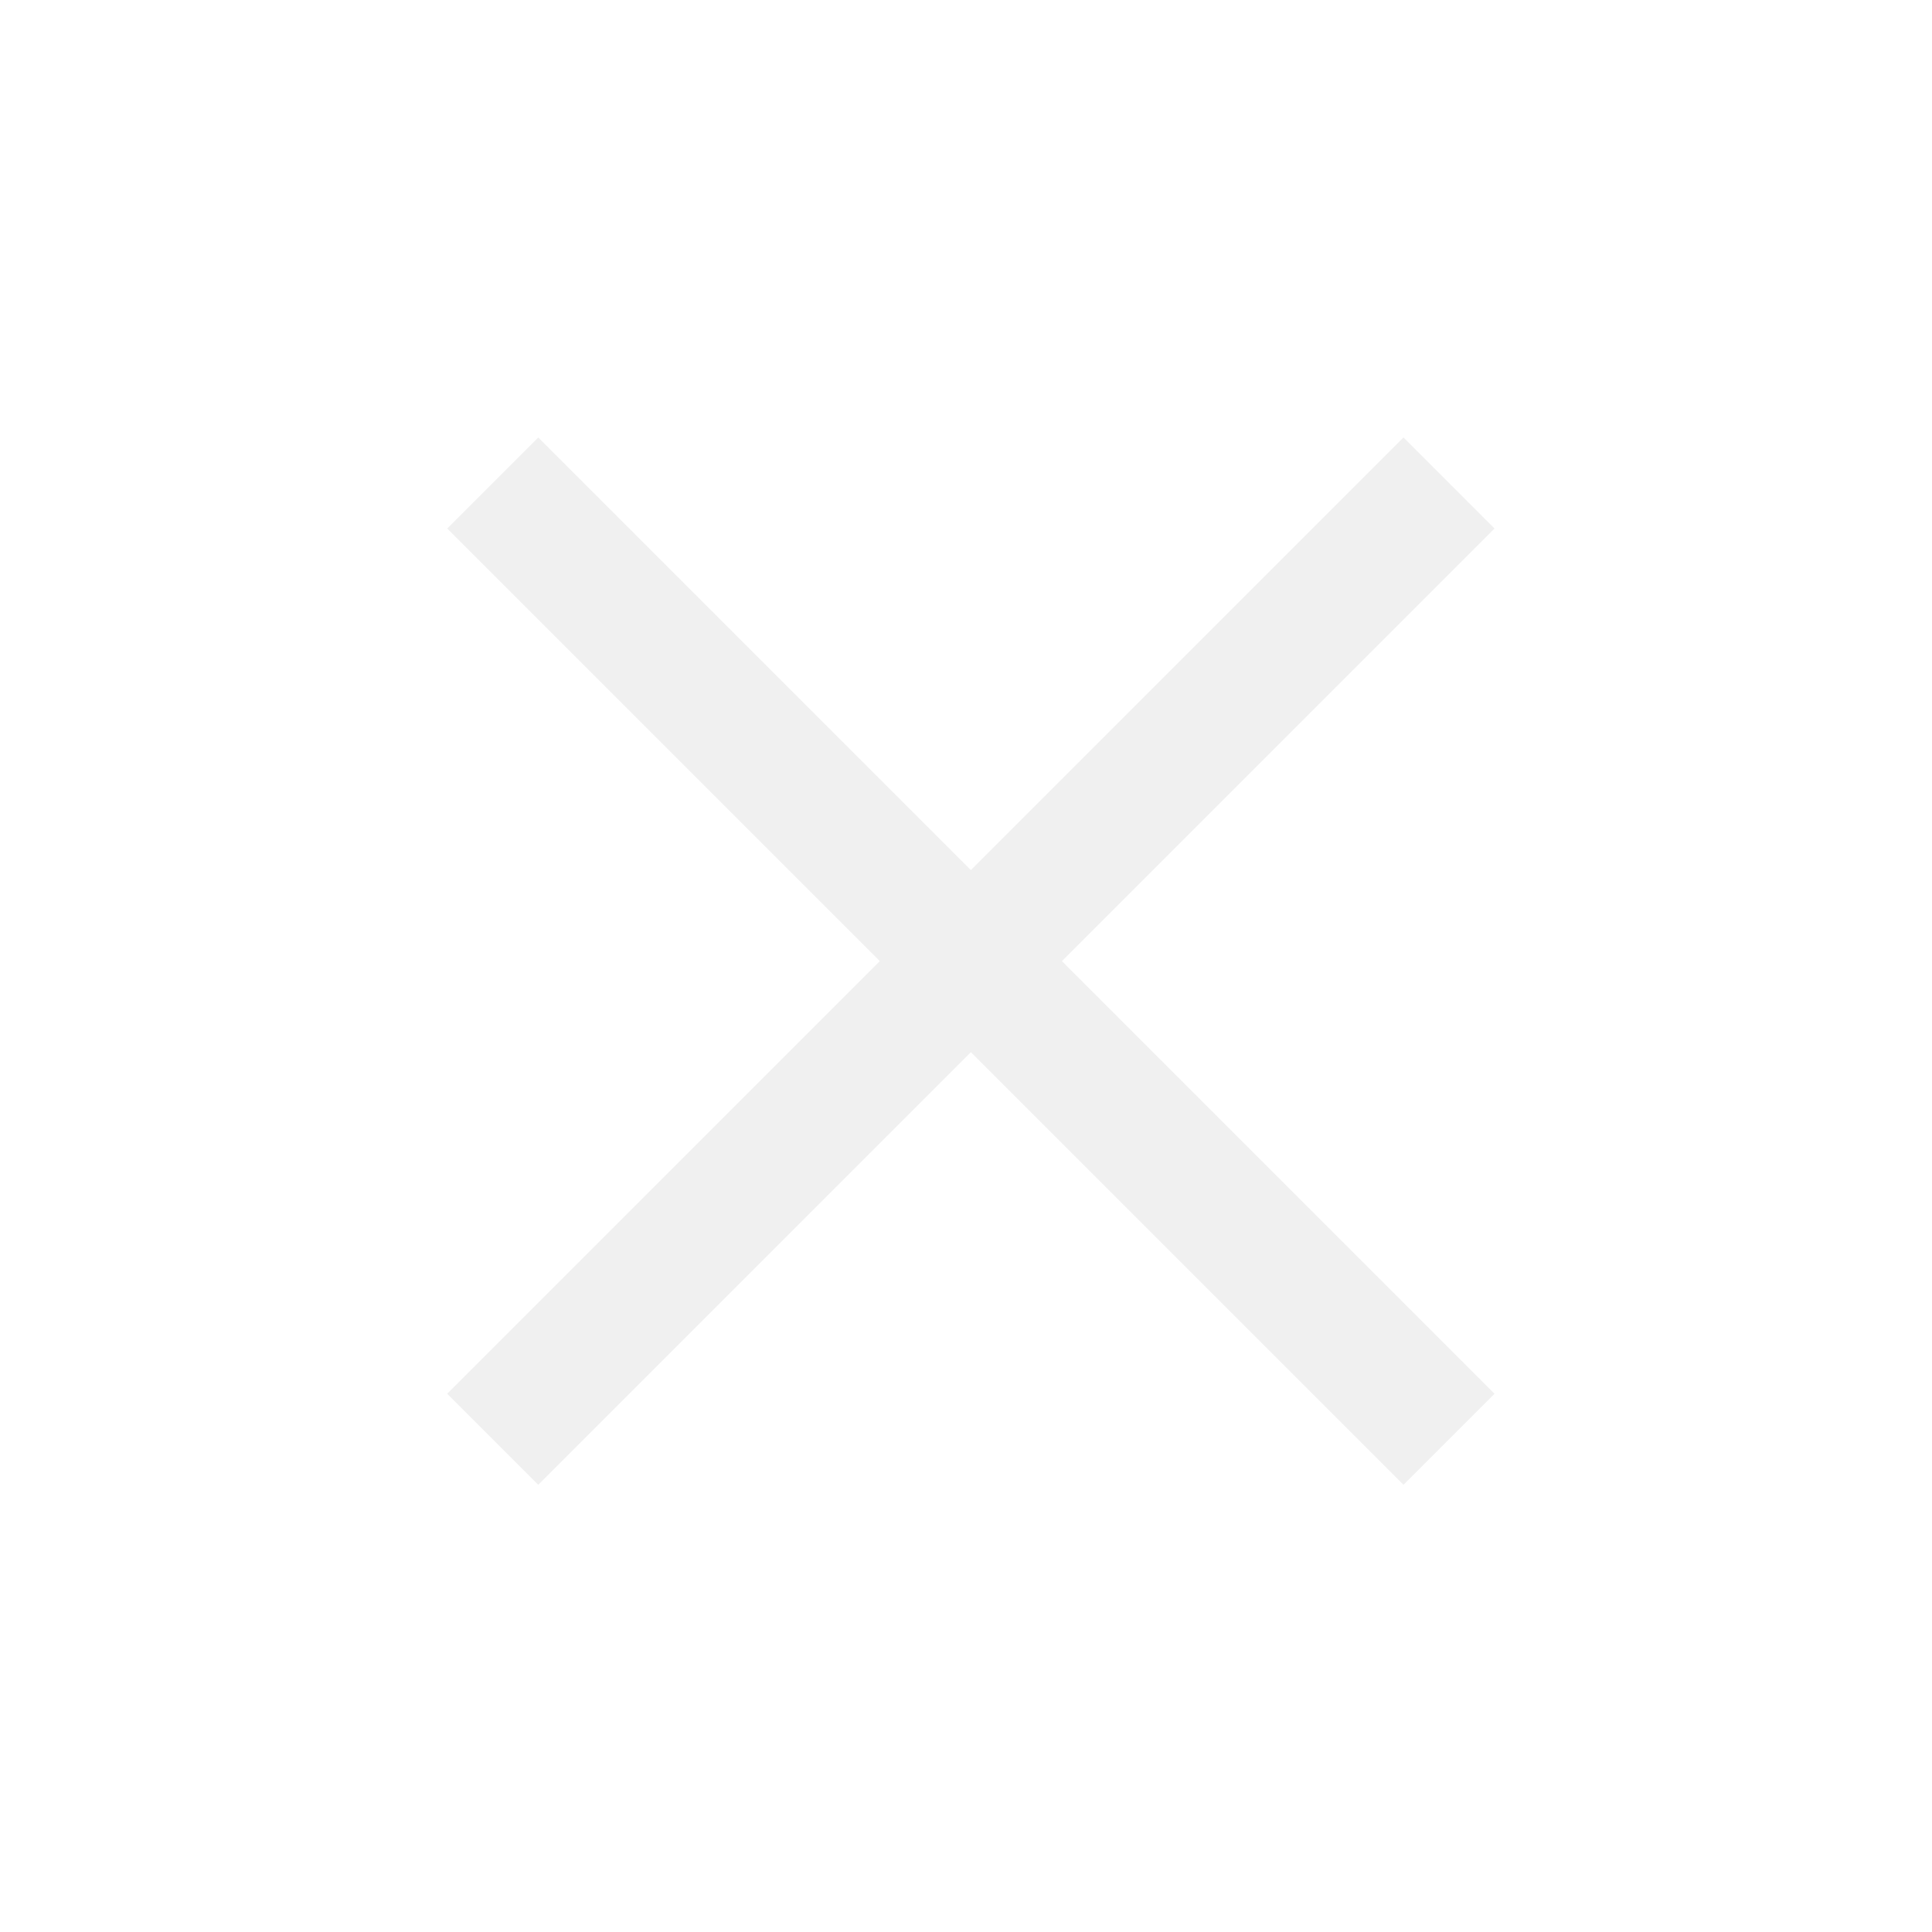
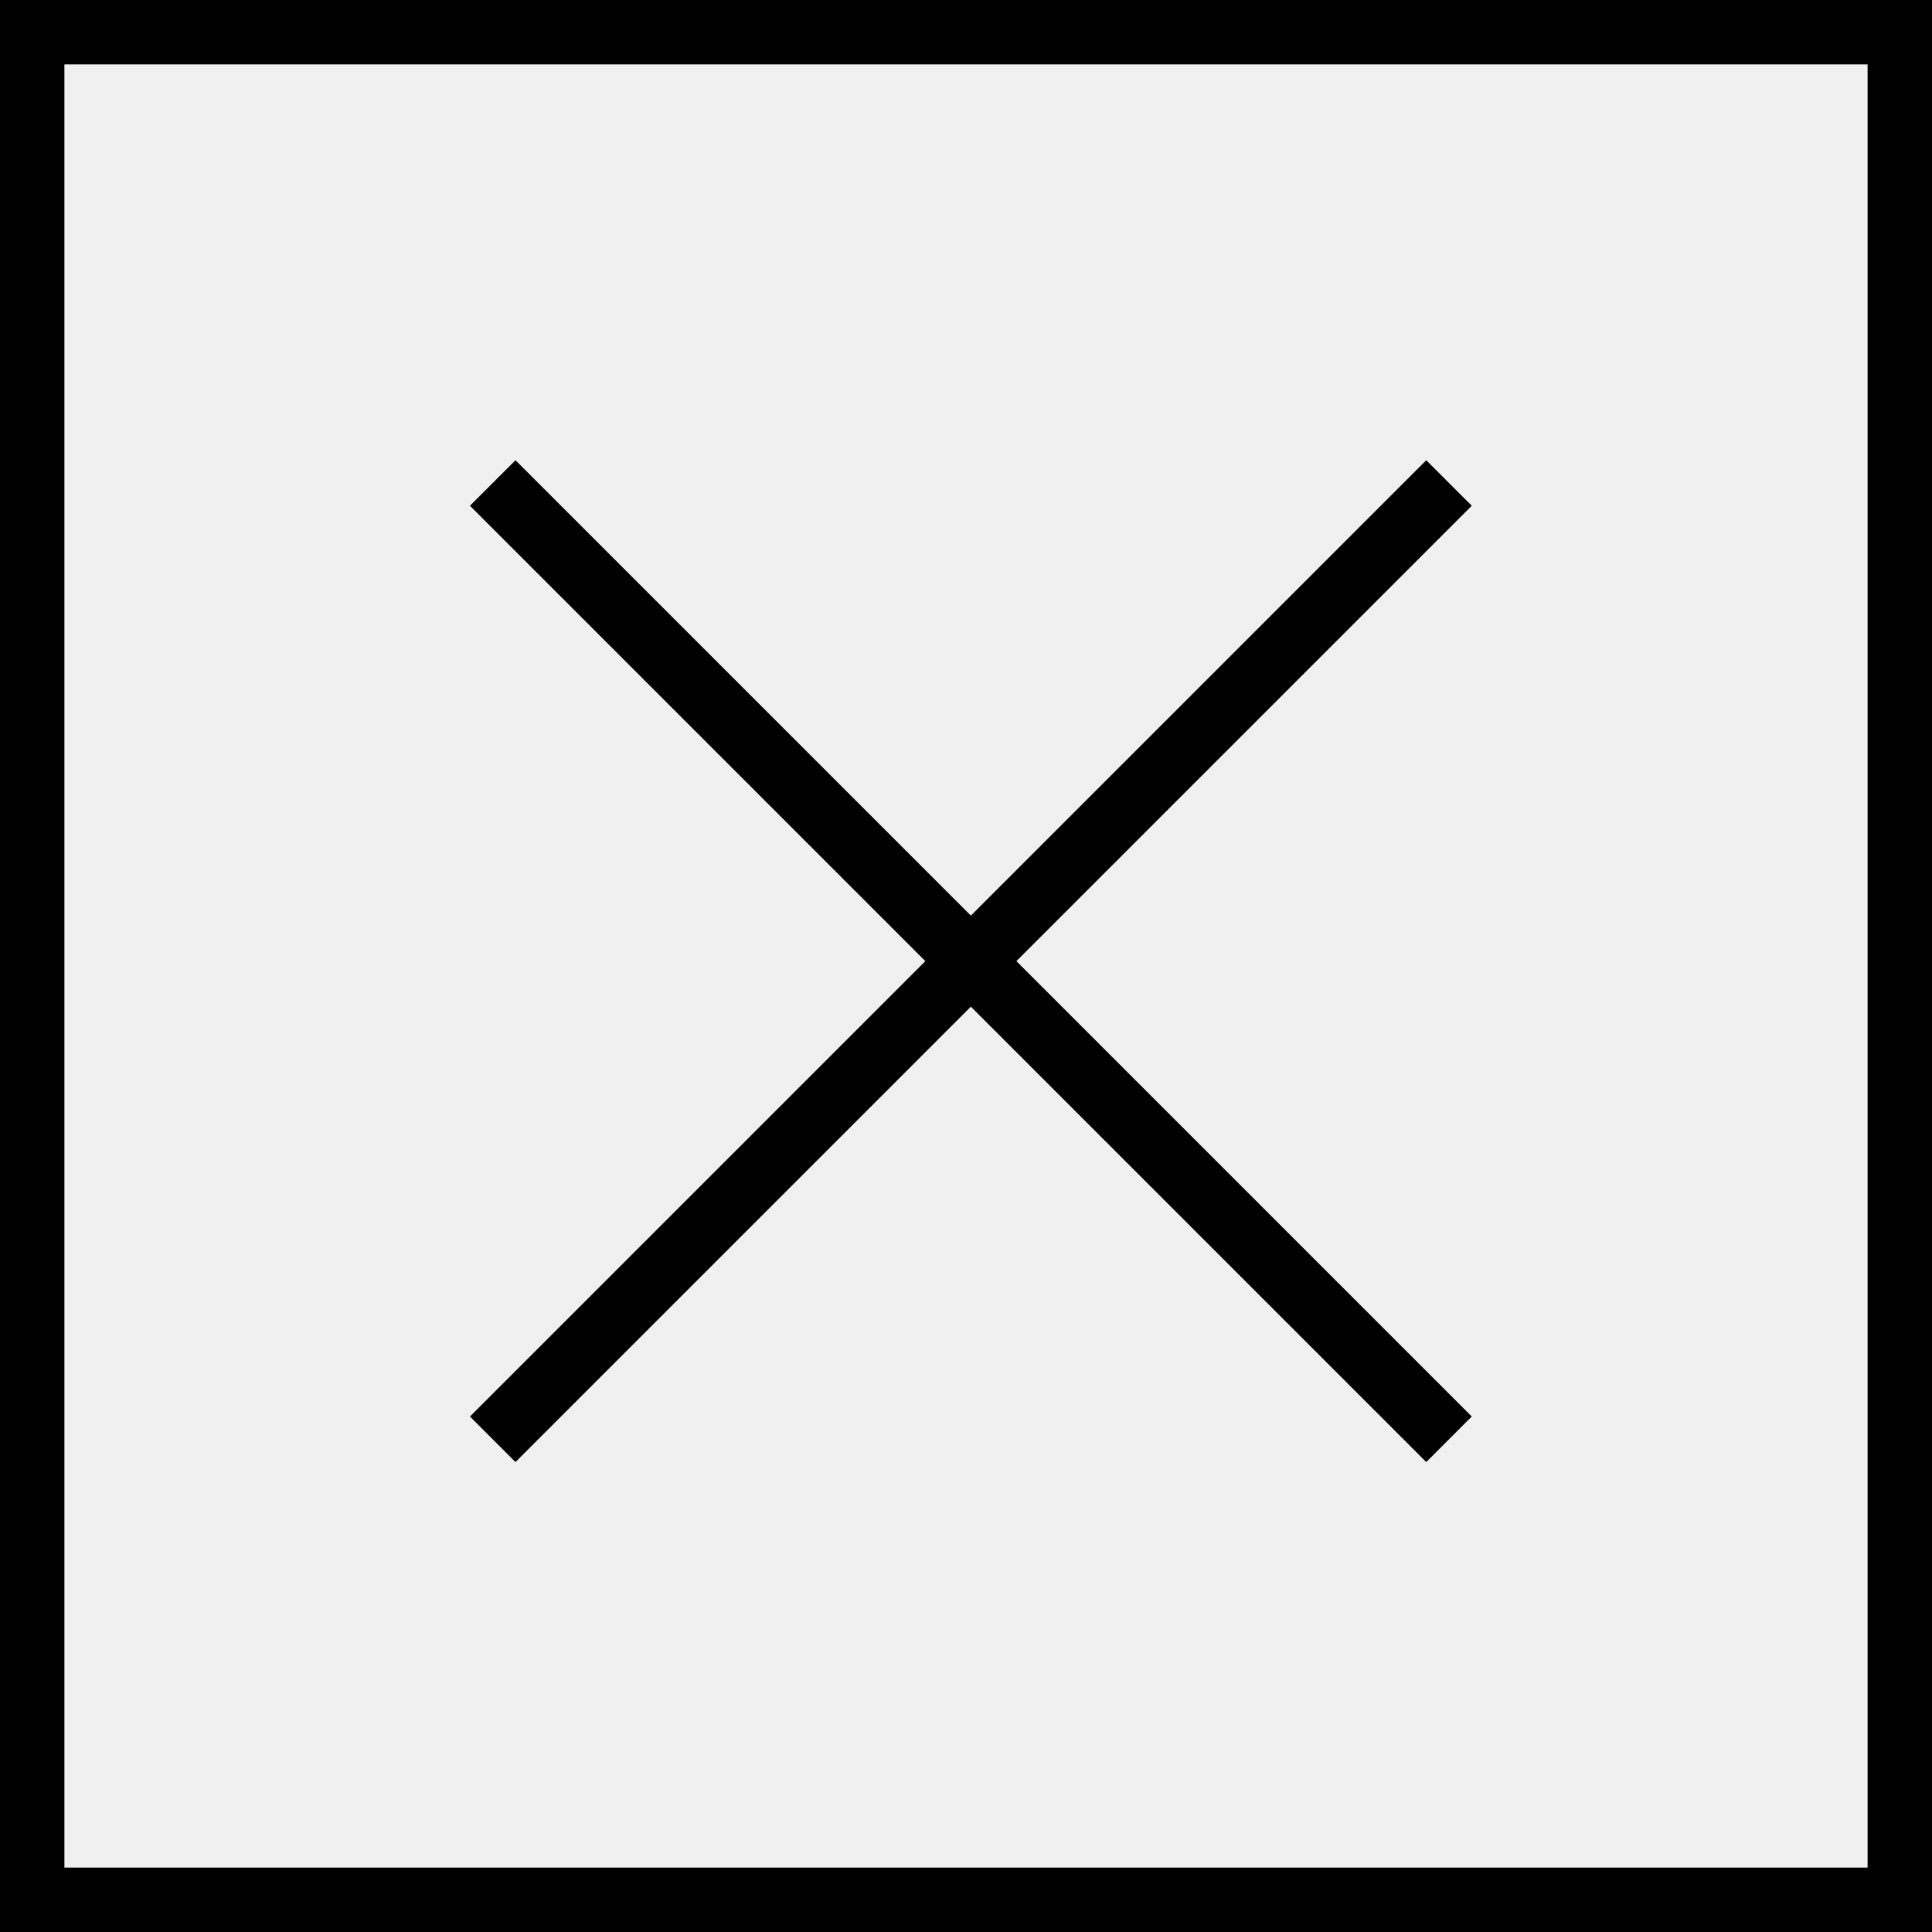
- <svg xmlns="http://www.w3.org/2000/svg" version="1.1" id="Capa_1" x="0px" y="0px" viewBox="0 0 60 60" style="enable-background:new 0 0 60 60;" xml:space="preserve" width="512px" height="512px">
-   <path d="M0,0v60h60V0H0z M46.414,43.284l-2.828,2.828L30.151,32.677L16.716,46.112l-2.828-2.828l13.435-13.435L13.888,16.414  l2.828-2.828l13.435,13.435l13.435-13.435l2.828,2.828L32.979,29.849L46.414,43.284z" fill="#FFFFFF" />
+ <svg xmlns="http://www.w3.org/2000/svg" version="1.1" id="Capa_1" x="0px" y="0px" viewBox="0 0 60 60" style="enable-background:new 0 0 60 60;" xml:space="preserve">
  <g>
- </g>
-   <g>
- </g>
-   <g>
- </g>
-   <g>
- </g>
-   <g>
- </g>
-   <g>
- </g>
-   <g>
- </g>
-   <g>
- </g>
-   <g>
- </g>
-   <g>
- </g>
-   <g>
- </g>
-   <g>
- </g>
-   <g>
- </g>
-   <g>
- </g>
-   <g>
- </g>
+     <path d="M0,0v60h60V0H0z M58,58H2V2h56V58z" />
+     <polygon points="16.009,45.405 30.151,31.263 44.293,45.405 45.707,43.991 31.565,29.849 45.707,15.707 44.293,14.293   30.151,28.435 16.009,14.293 14.595,15.707 28.737,29.849 14.595,43.991  " />
+   </g>
</svg>
